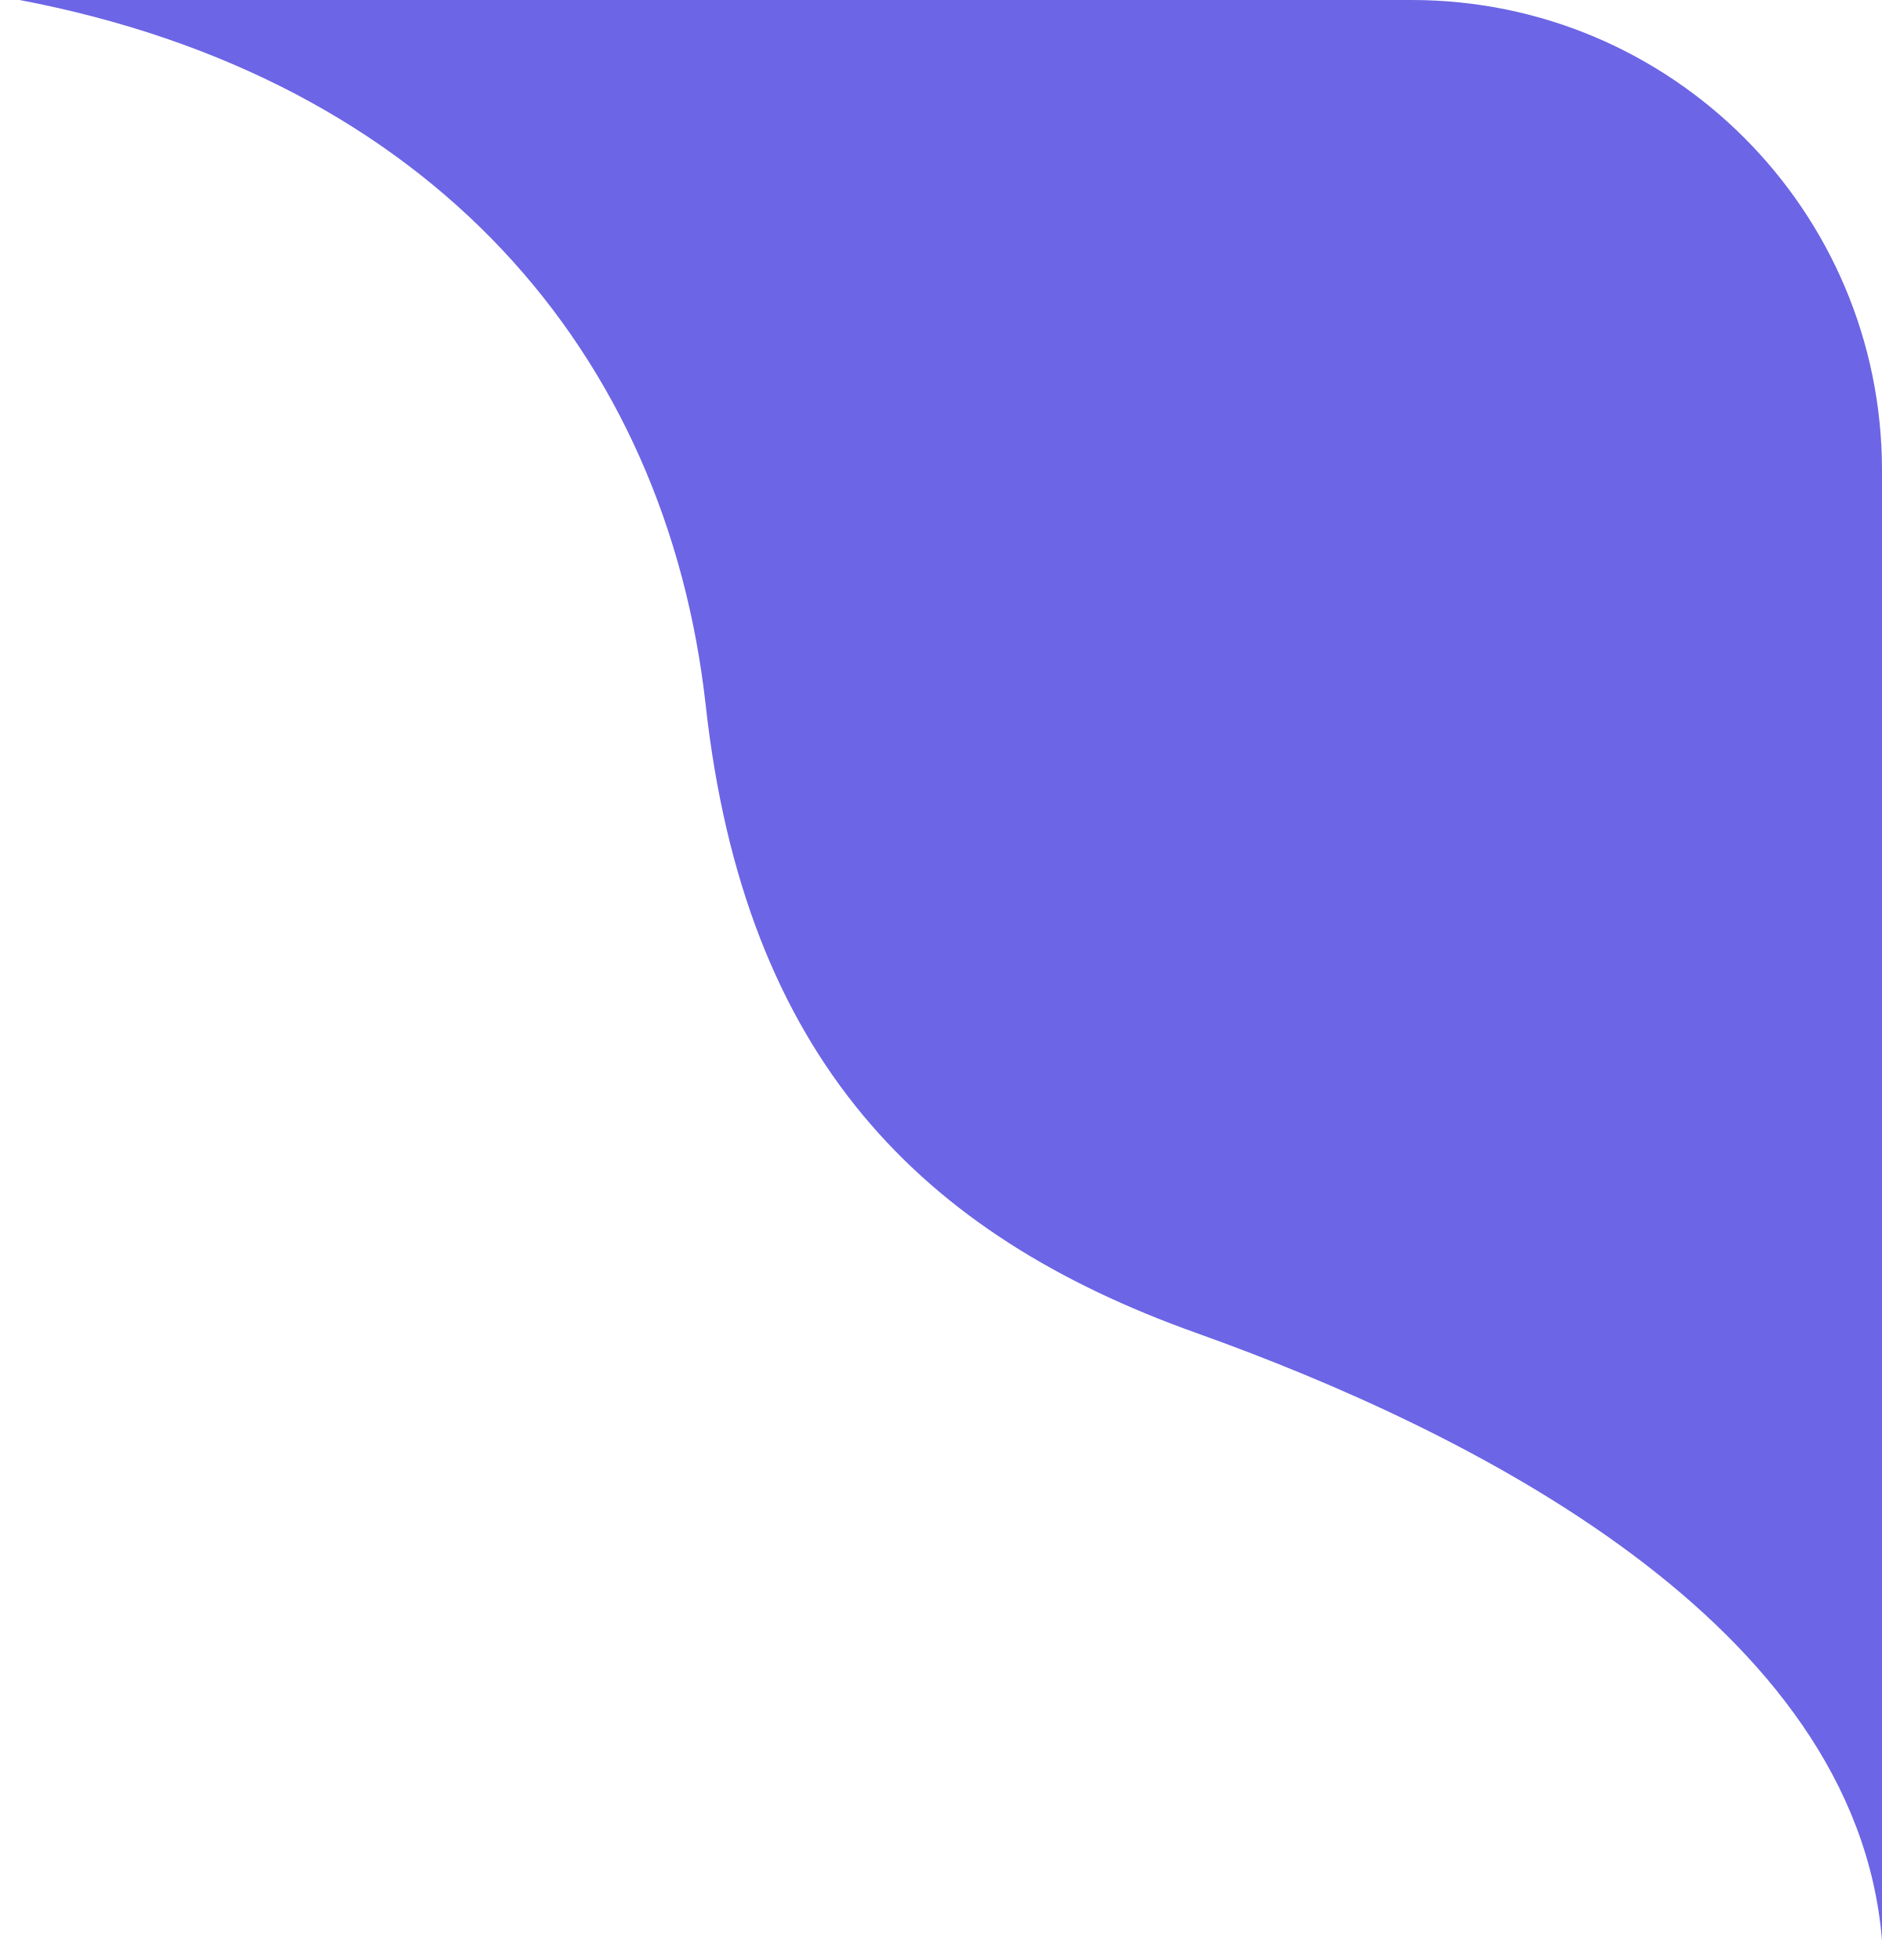
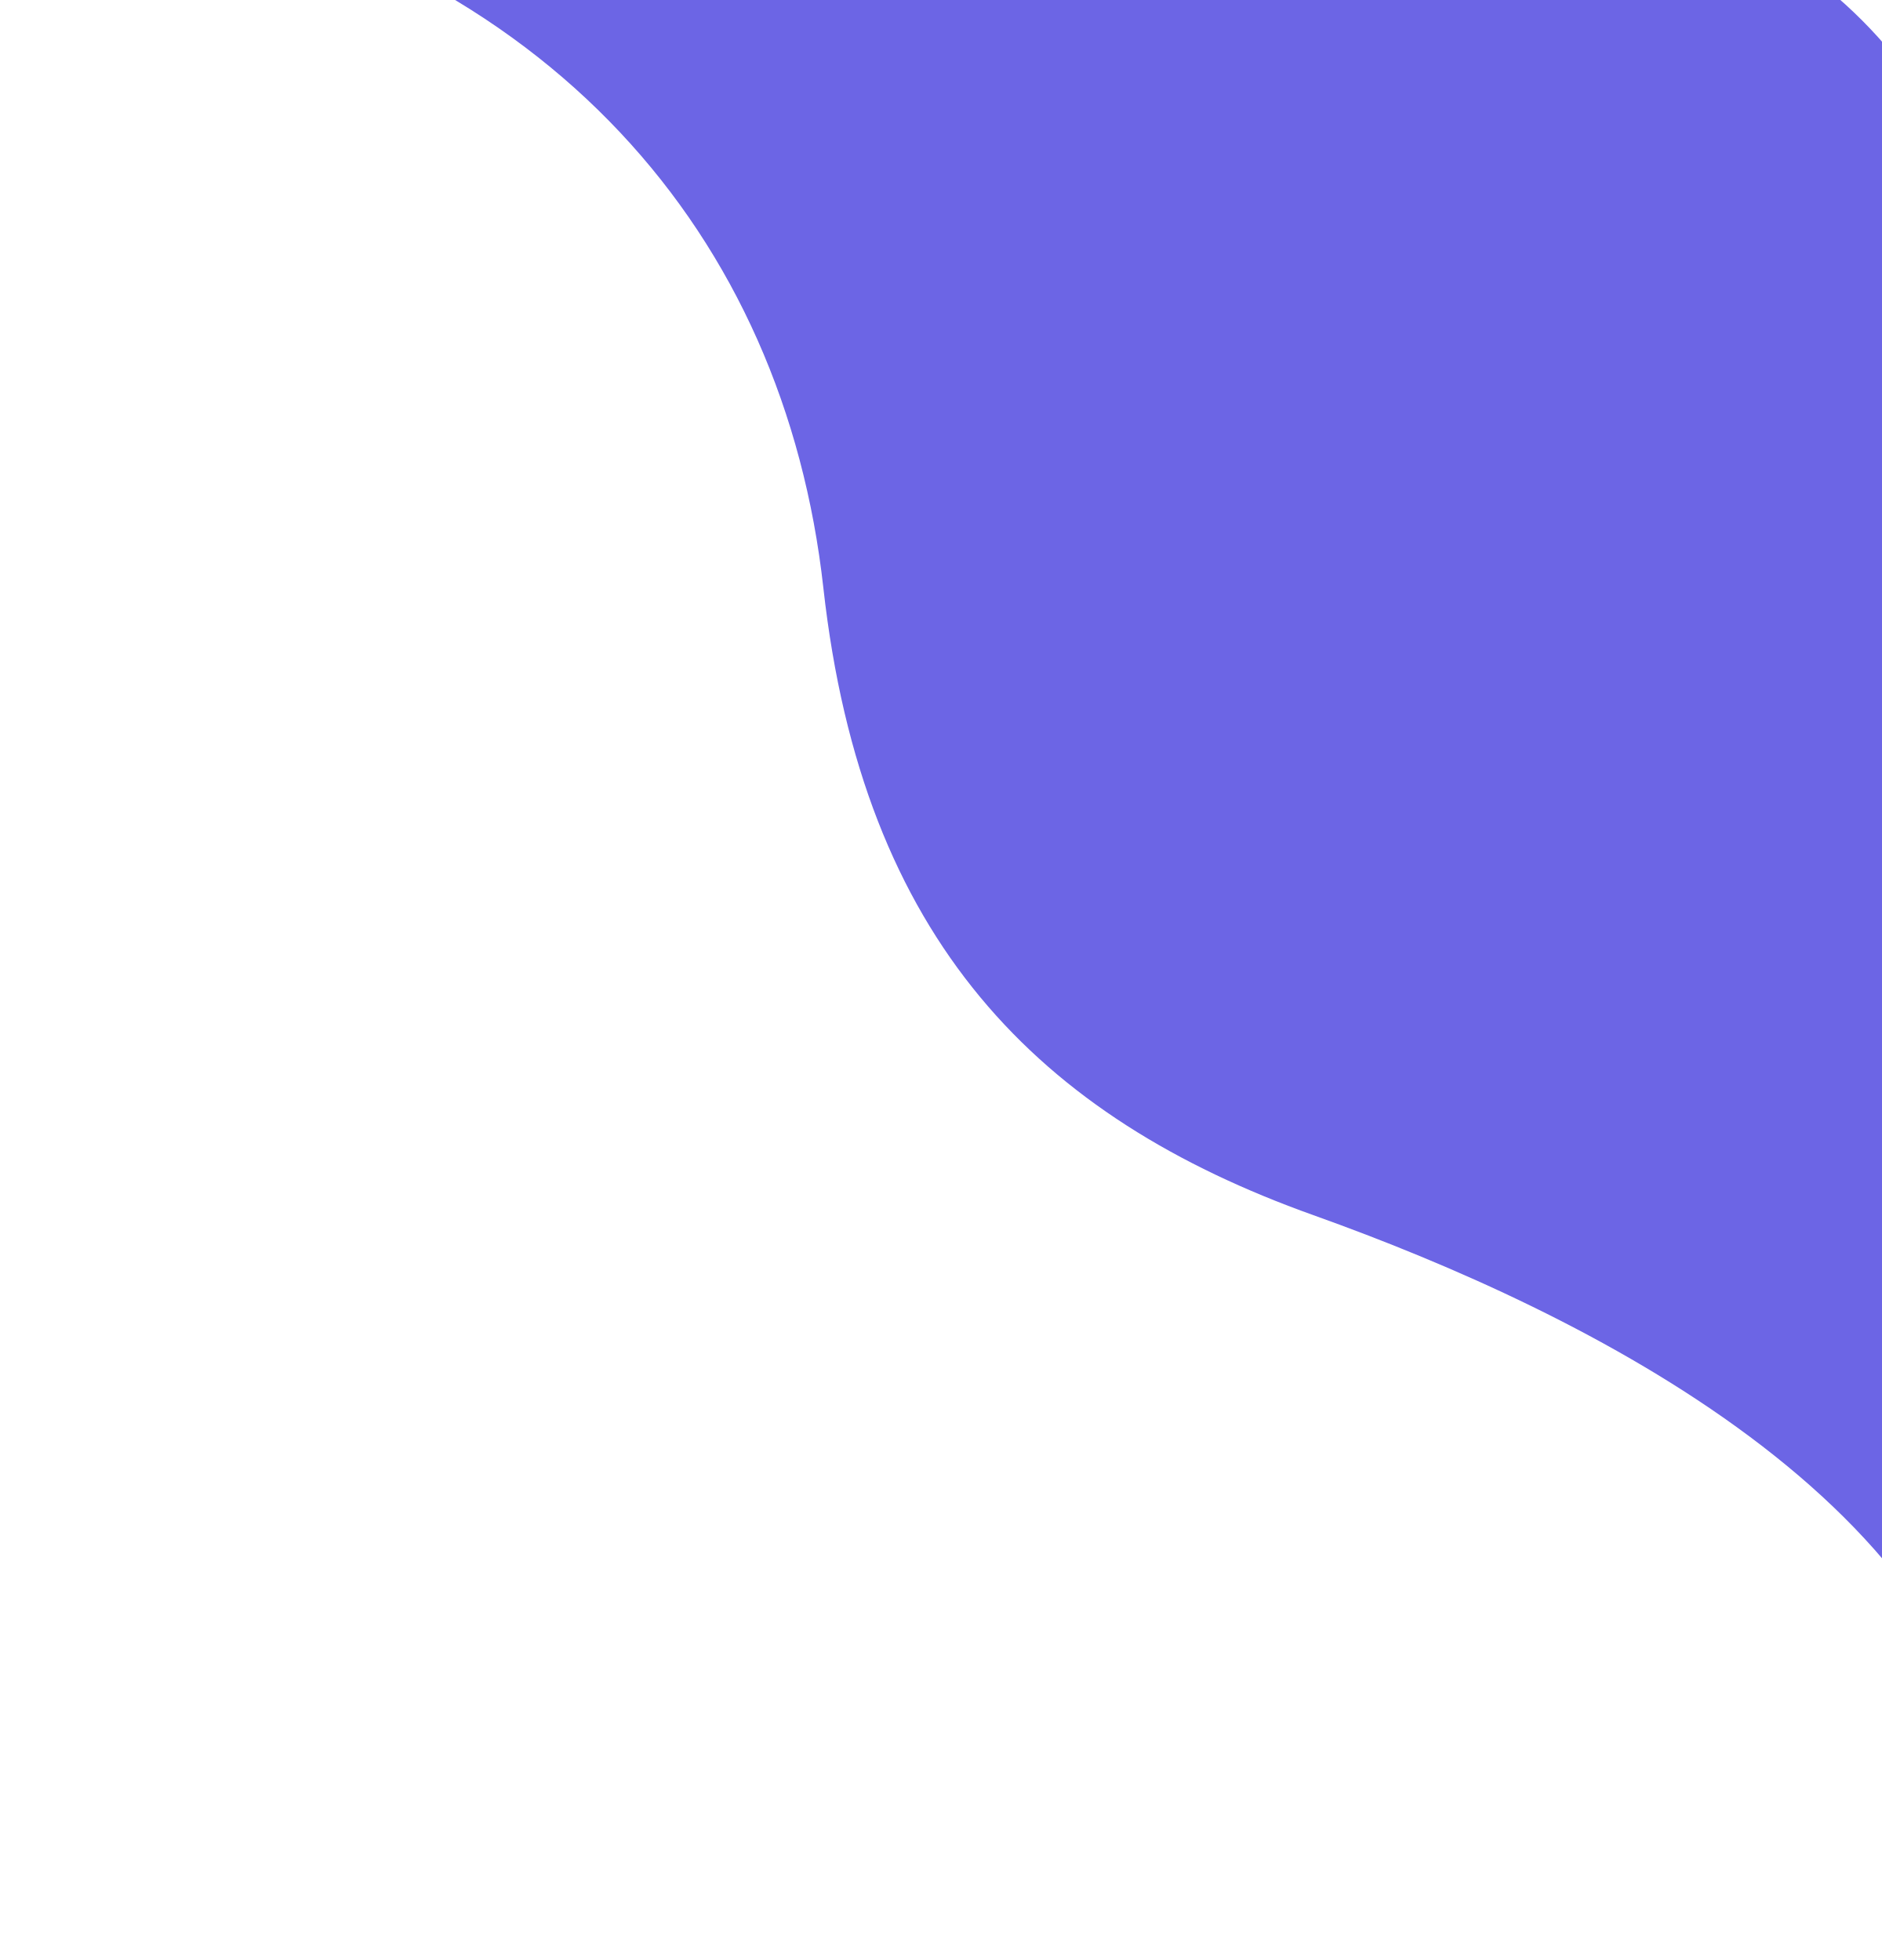
<svg xmlns="http://www.w3.org/2000/svg" width="48" height="50" viewBox="0 0 48 50" fill="none">
-   <path d="M0.5 0C11 2 17 9 18 18C19 27 23.5 31.5 30.5 34C37.5 36.5 47.34 41.4 48 49.5L48 12.001C48 5.373 42.631 0 36.003 0C24.136 0 8.664 -0 0.5 0Z" fill="#6C65E5" />
+   <g transform="translate(3 -3)">
+     <path d="M0.5 0C11 2 17 9 18 18C19 27 23.5 31.5 30.5 34C37.5 36.5 47.34 41.4 48 49.5L48 12.001C48 5.373 42.631 0 36.003 0C24.136 0 8.664 -0 0.5 0Z" fill="#6C65E5" />
+   </g>
</svg>
